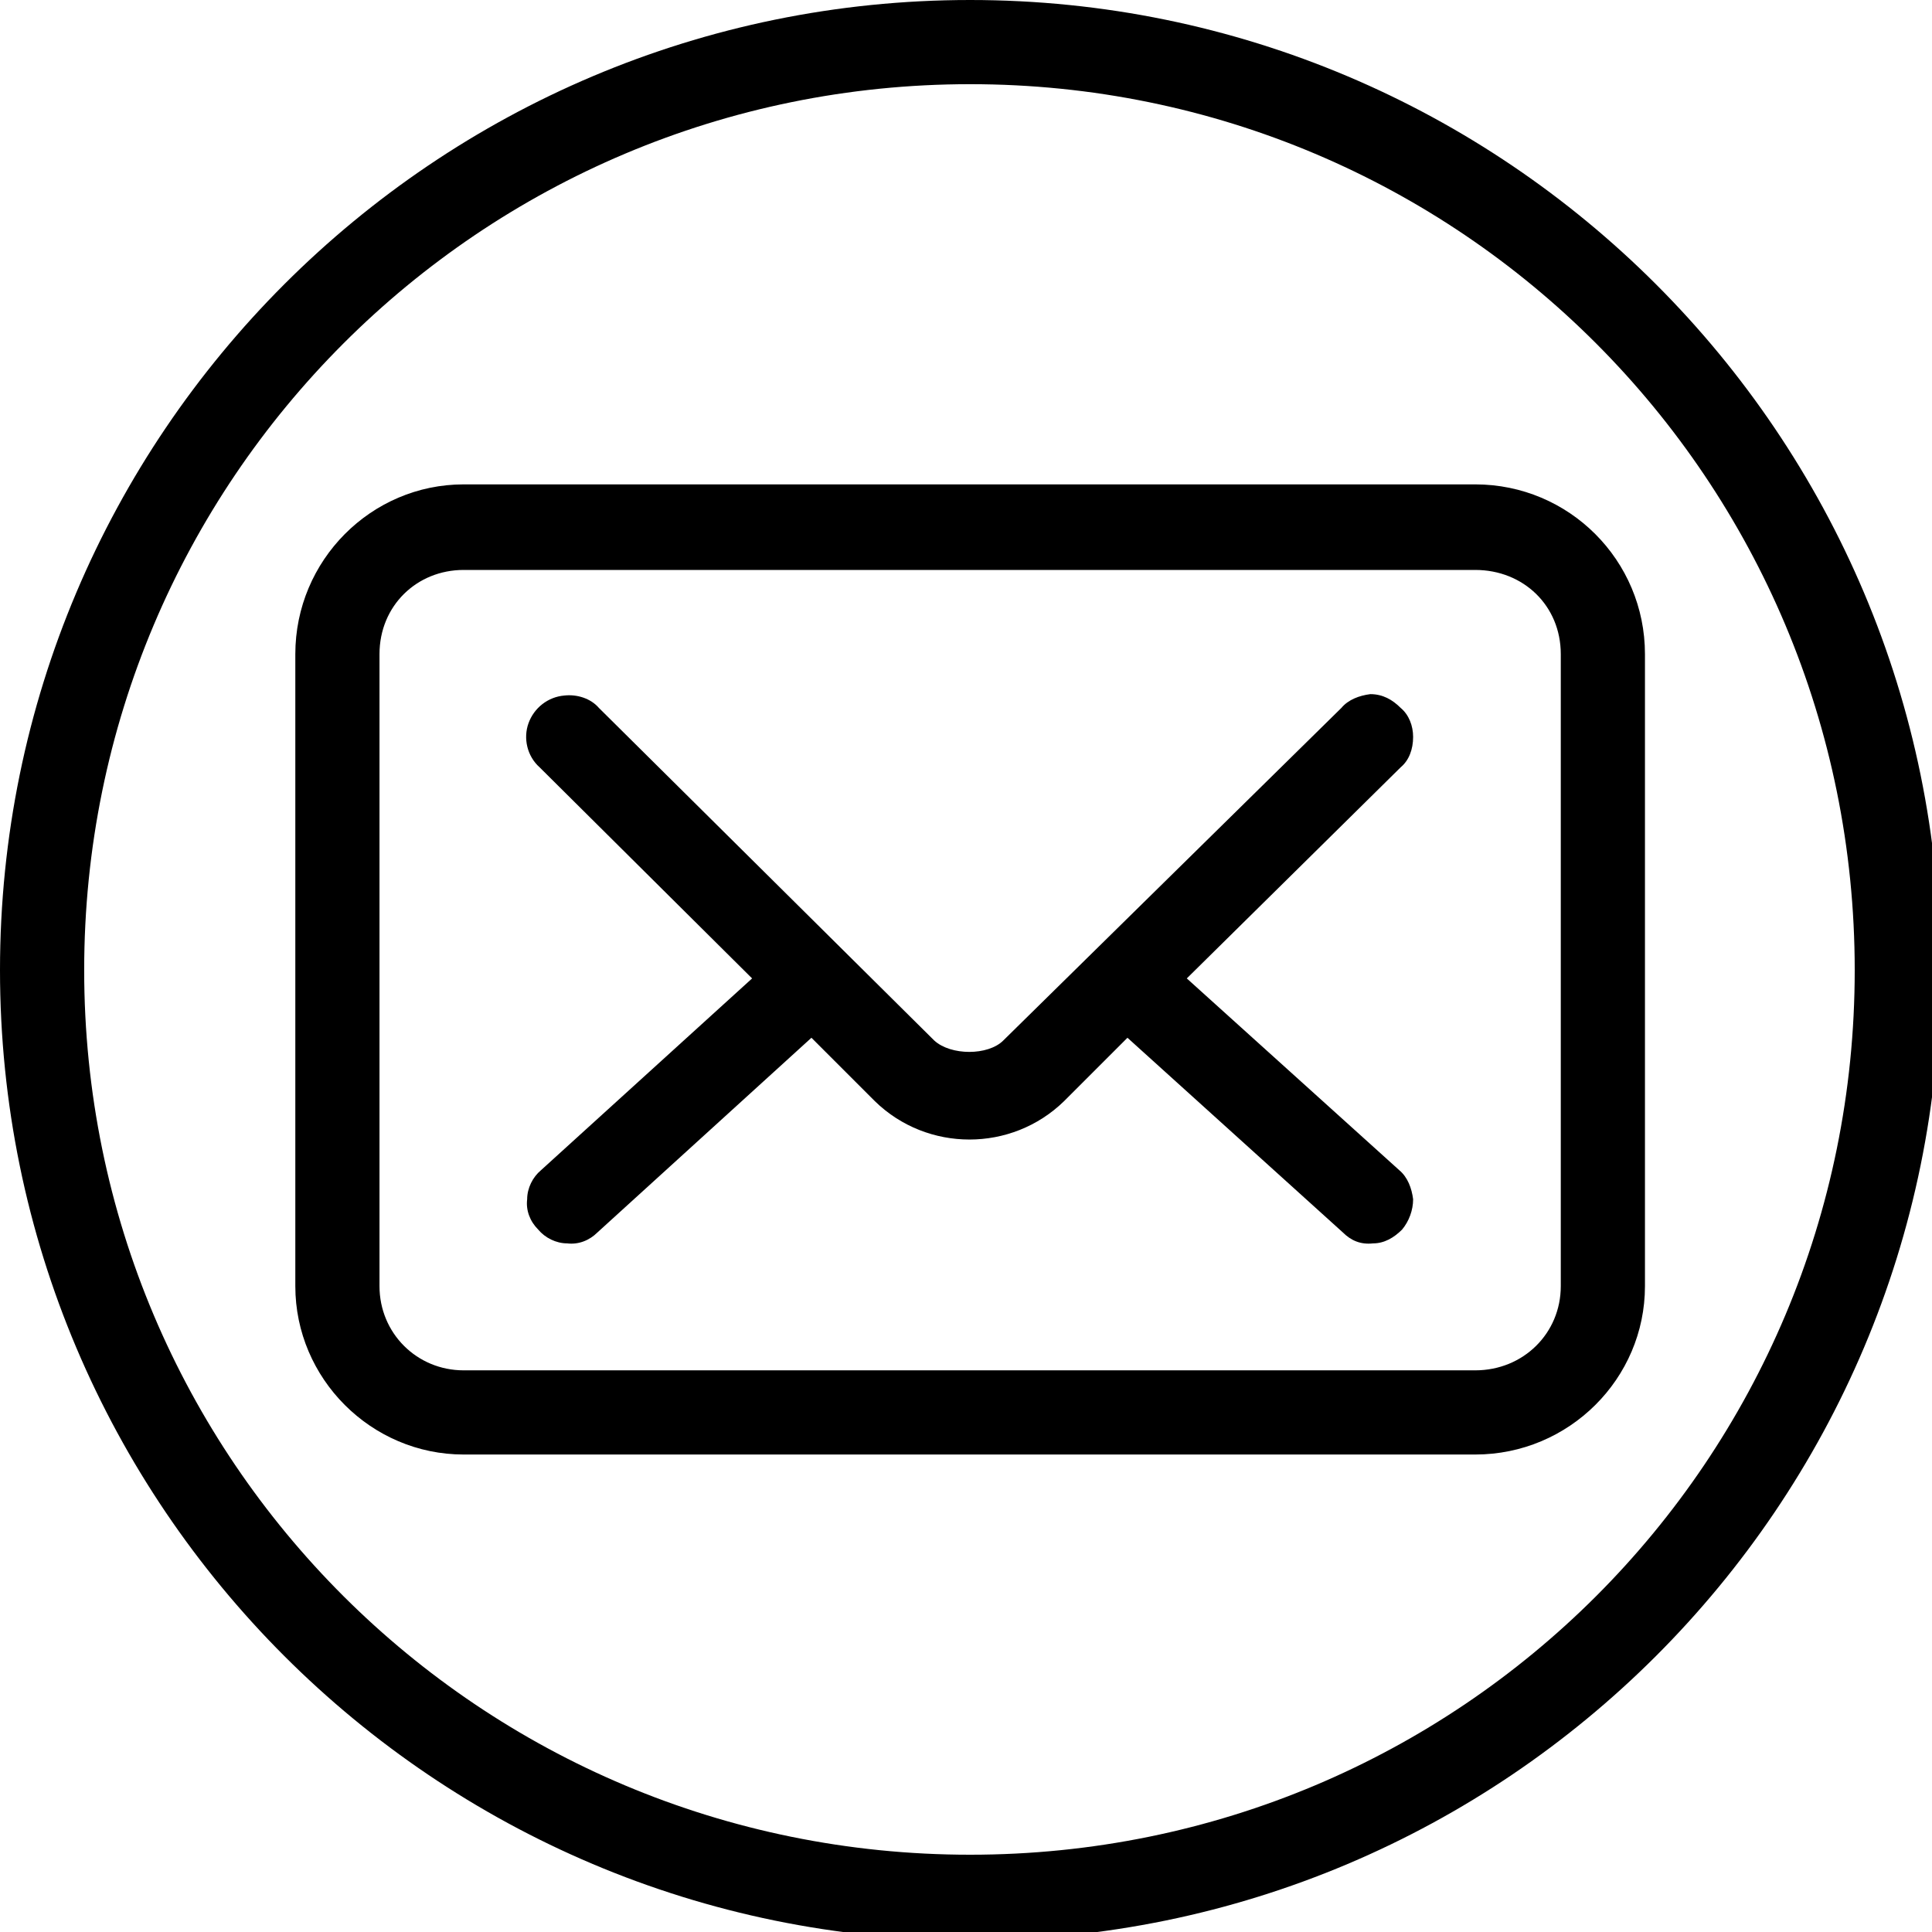
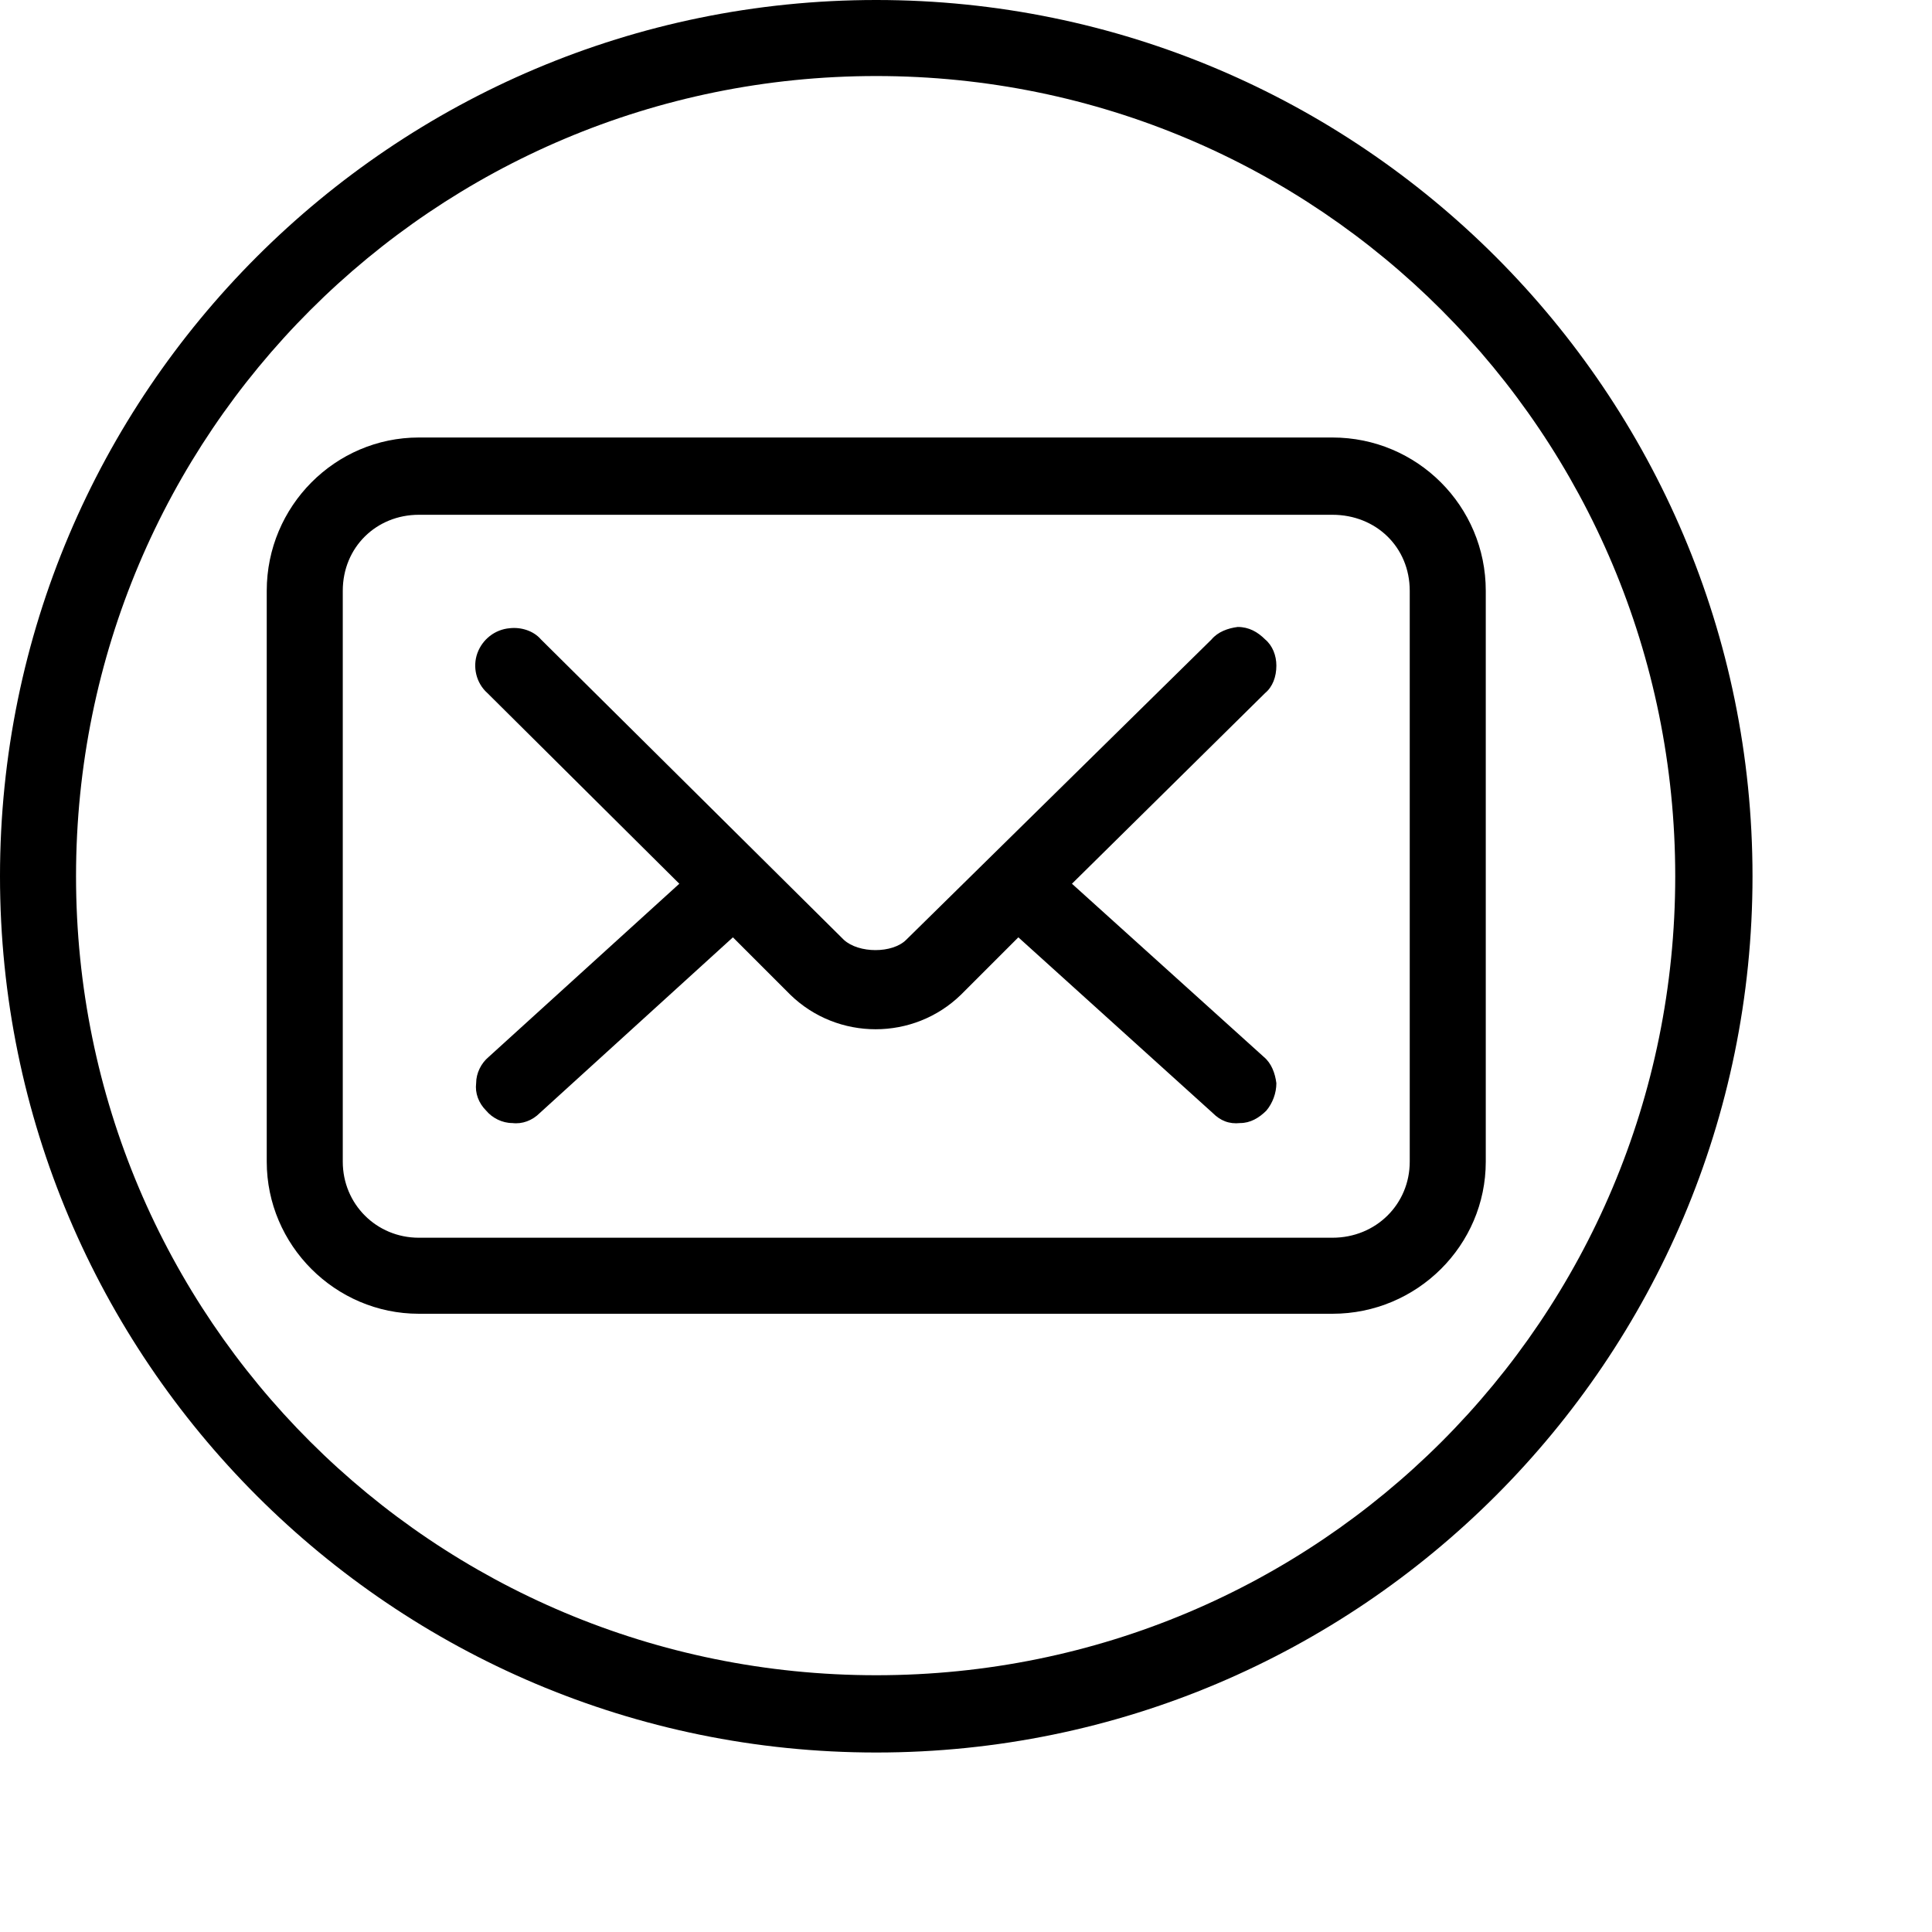
- <svg xmlns="http://www.w3.org/2000/svg" x="0" y="0" width="140" height="140" viewBox="0 0 140 140" version="1.1" style="display: block;margin-left: auto;margin-right: auto;">
+ <svg xmlns="http://www.w3.org/2000/svg" x="0" y="0" width="155" height="155" viewBox="0 0 155 155" version="1.1" style="display: block;margin-left: auto;margin-right: auto;">
  <defs>
    <style type="text/css">

.g0_1{
}

</style>
  </defs>
  <path d="M0,0 L0,140 L140,140 L140,0 Z " fill="#00000000" stroke="none" />
  <path d="M70.3,0C31.5,0,0,31.5,0,70.3c0,38.8,31.5,70.3,70.3,70.3c38.8,0,70.3,-31.5,70.3,-70.3C140.6,31.5,109.1,0,70.3,0Zm0,6.1c35.5,0,64.1,28.7,64.1,64.2c0,35.5,-28.6,64.1,-64.1,64.1C34.8,134.4,6.1,105.8,6.1,70.3C6.1,34.8,34.8,6.1,70.3,6.1Zm-36.7,29c-6.7,0,-12.2,5.5,-12.2,12.3V93.2c0,6.7,5.5,12.2,12.2,12.2h73.3c6.8,0,12.3,-5.5,12.3,-12.2V47.4c0,-6.8,-5.5,-12.3,-12.3,-12.3H33.6Zm0,6.2h73.3c3.5,0,6.2,2.6,6.2,6.1V93.2c0,3.4,-2.7,6.1,-6.2,6.1H33.6c-3.4,0,-6.1,-2.7,-6.1,-6.1V47.4c0,-3.5,2.7,-6.1,6.1,-6.1Zm7.3,9.1c-1.2,.1,-2.2,.9,-2.6,2c-.4,1.1,-.1,2.4,.8,3.2L54.5,70.9L39.2,84.8c-.6,.5,-1,1.3,-1,2.1c-.1,.8,.2,1.6,.8,2.2c.5,.6,1.3,1,2.1,1c.8,.1,1.6,-.2,2.2,-.8L58.8,75.2l4.6,4.6c3.8,3.7,9.9,3.7,13.7,0l4.6,-4.6L97.3,89.3c.6,.6,1.3,.9,2.2,.8c.8,0,1.5,-.4,2.1,-1c.5,-.6,.8,-1.4,.8,-2.2c-.1,-.8,-.4,-1.6,-1,-2.1L86,70.9L101.5,55.6c.6,-.5,.9,-1.3,.9,-2.2c0,-.8,-.3,-1.6,-.9,-2.1c-.6,-.6,-1.3,-1,-2.2,-1c-.8,.1,-1.6,.4,-2.1,1L72.7,75.4c-1.1,1.1,-3.8,1.1,-5,0L43.4,51.3c-.6,-.7,-1.6,-1,-2.5,-.9Z" class="g0_1" />
</svg>
